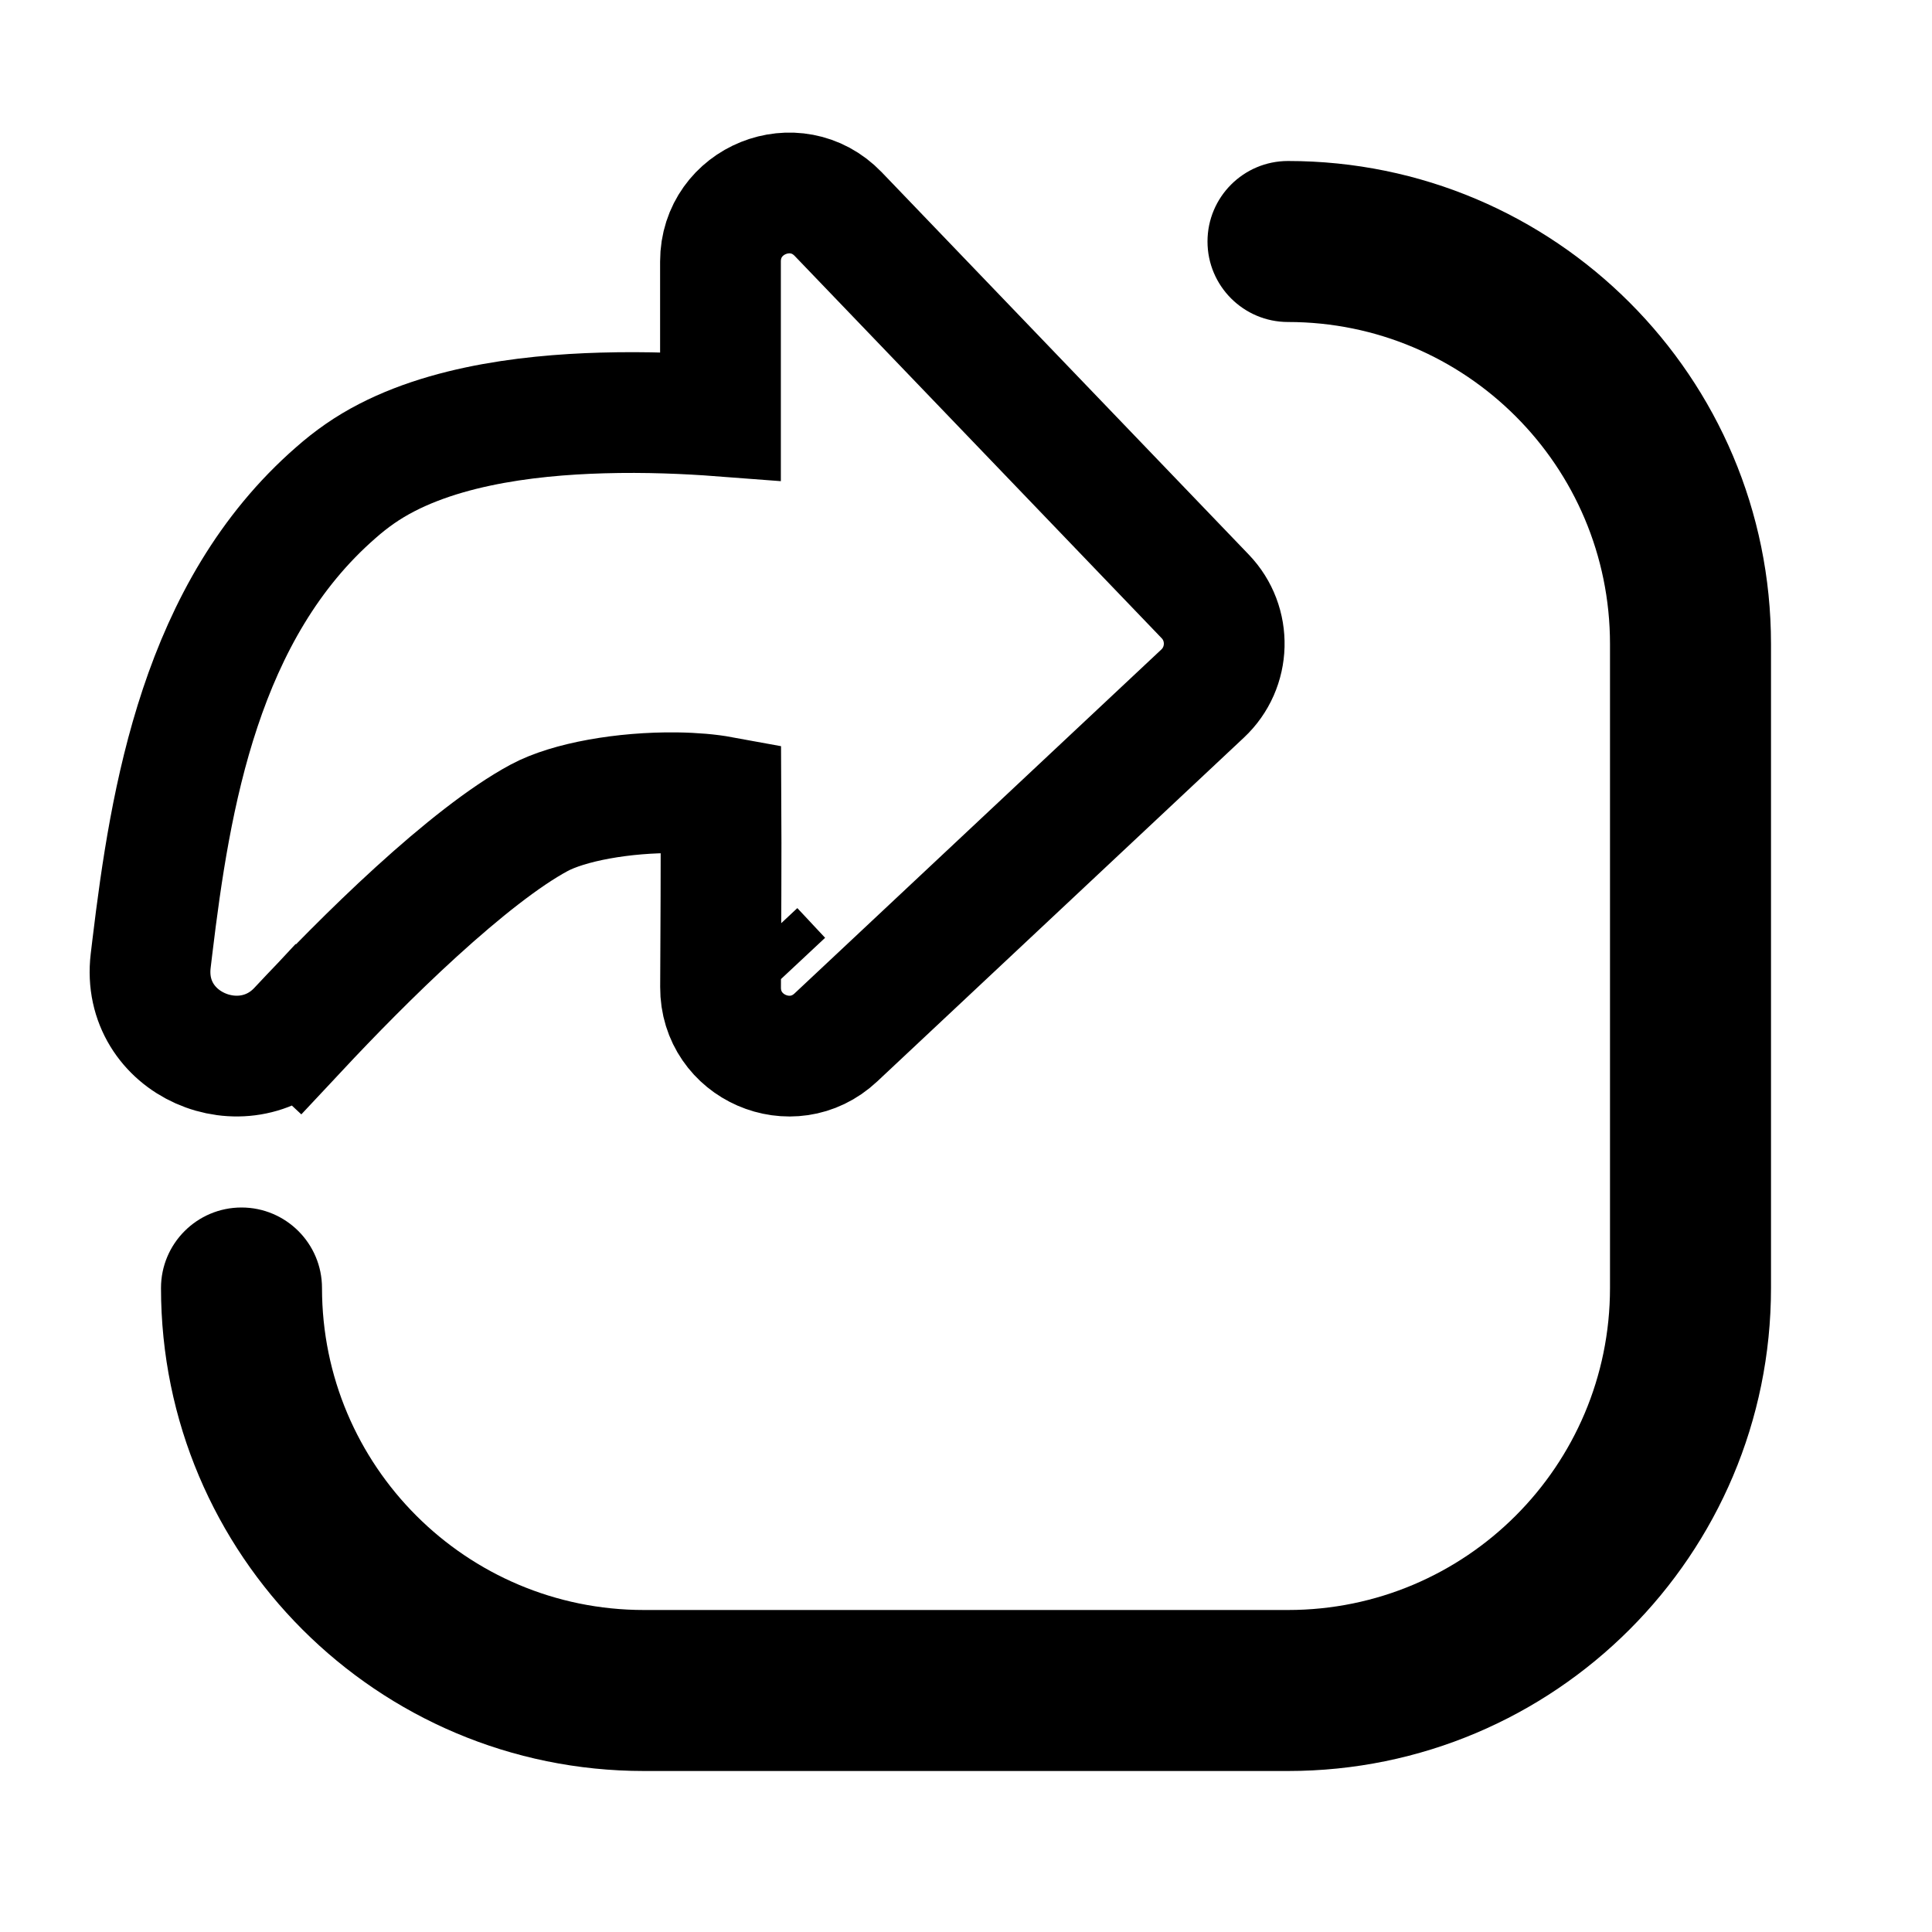
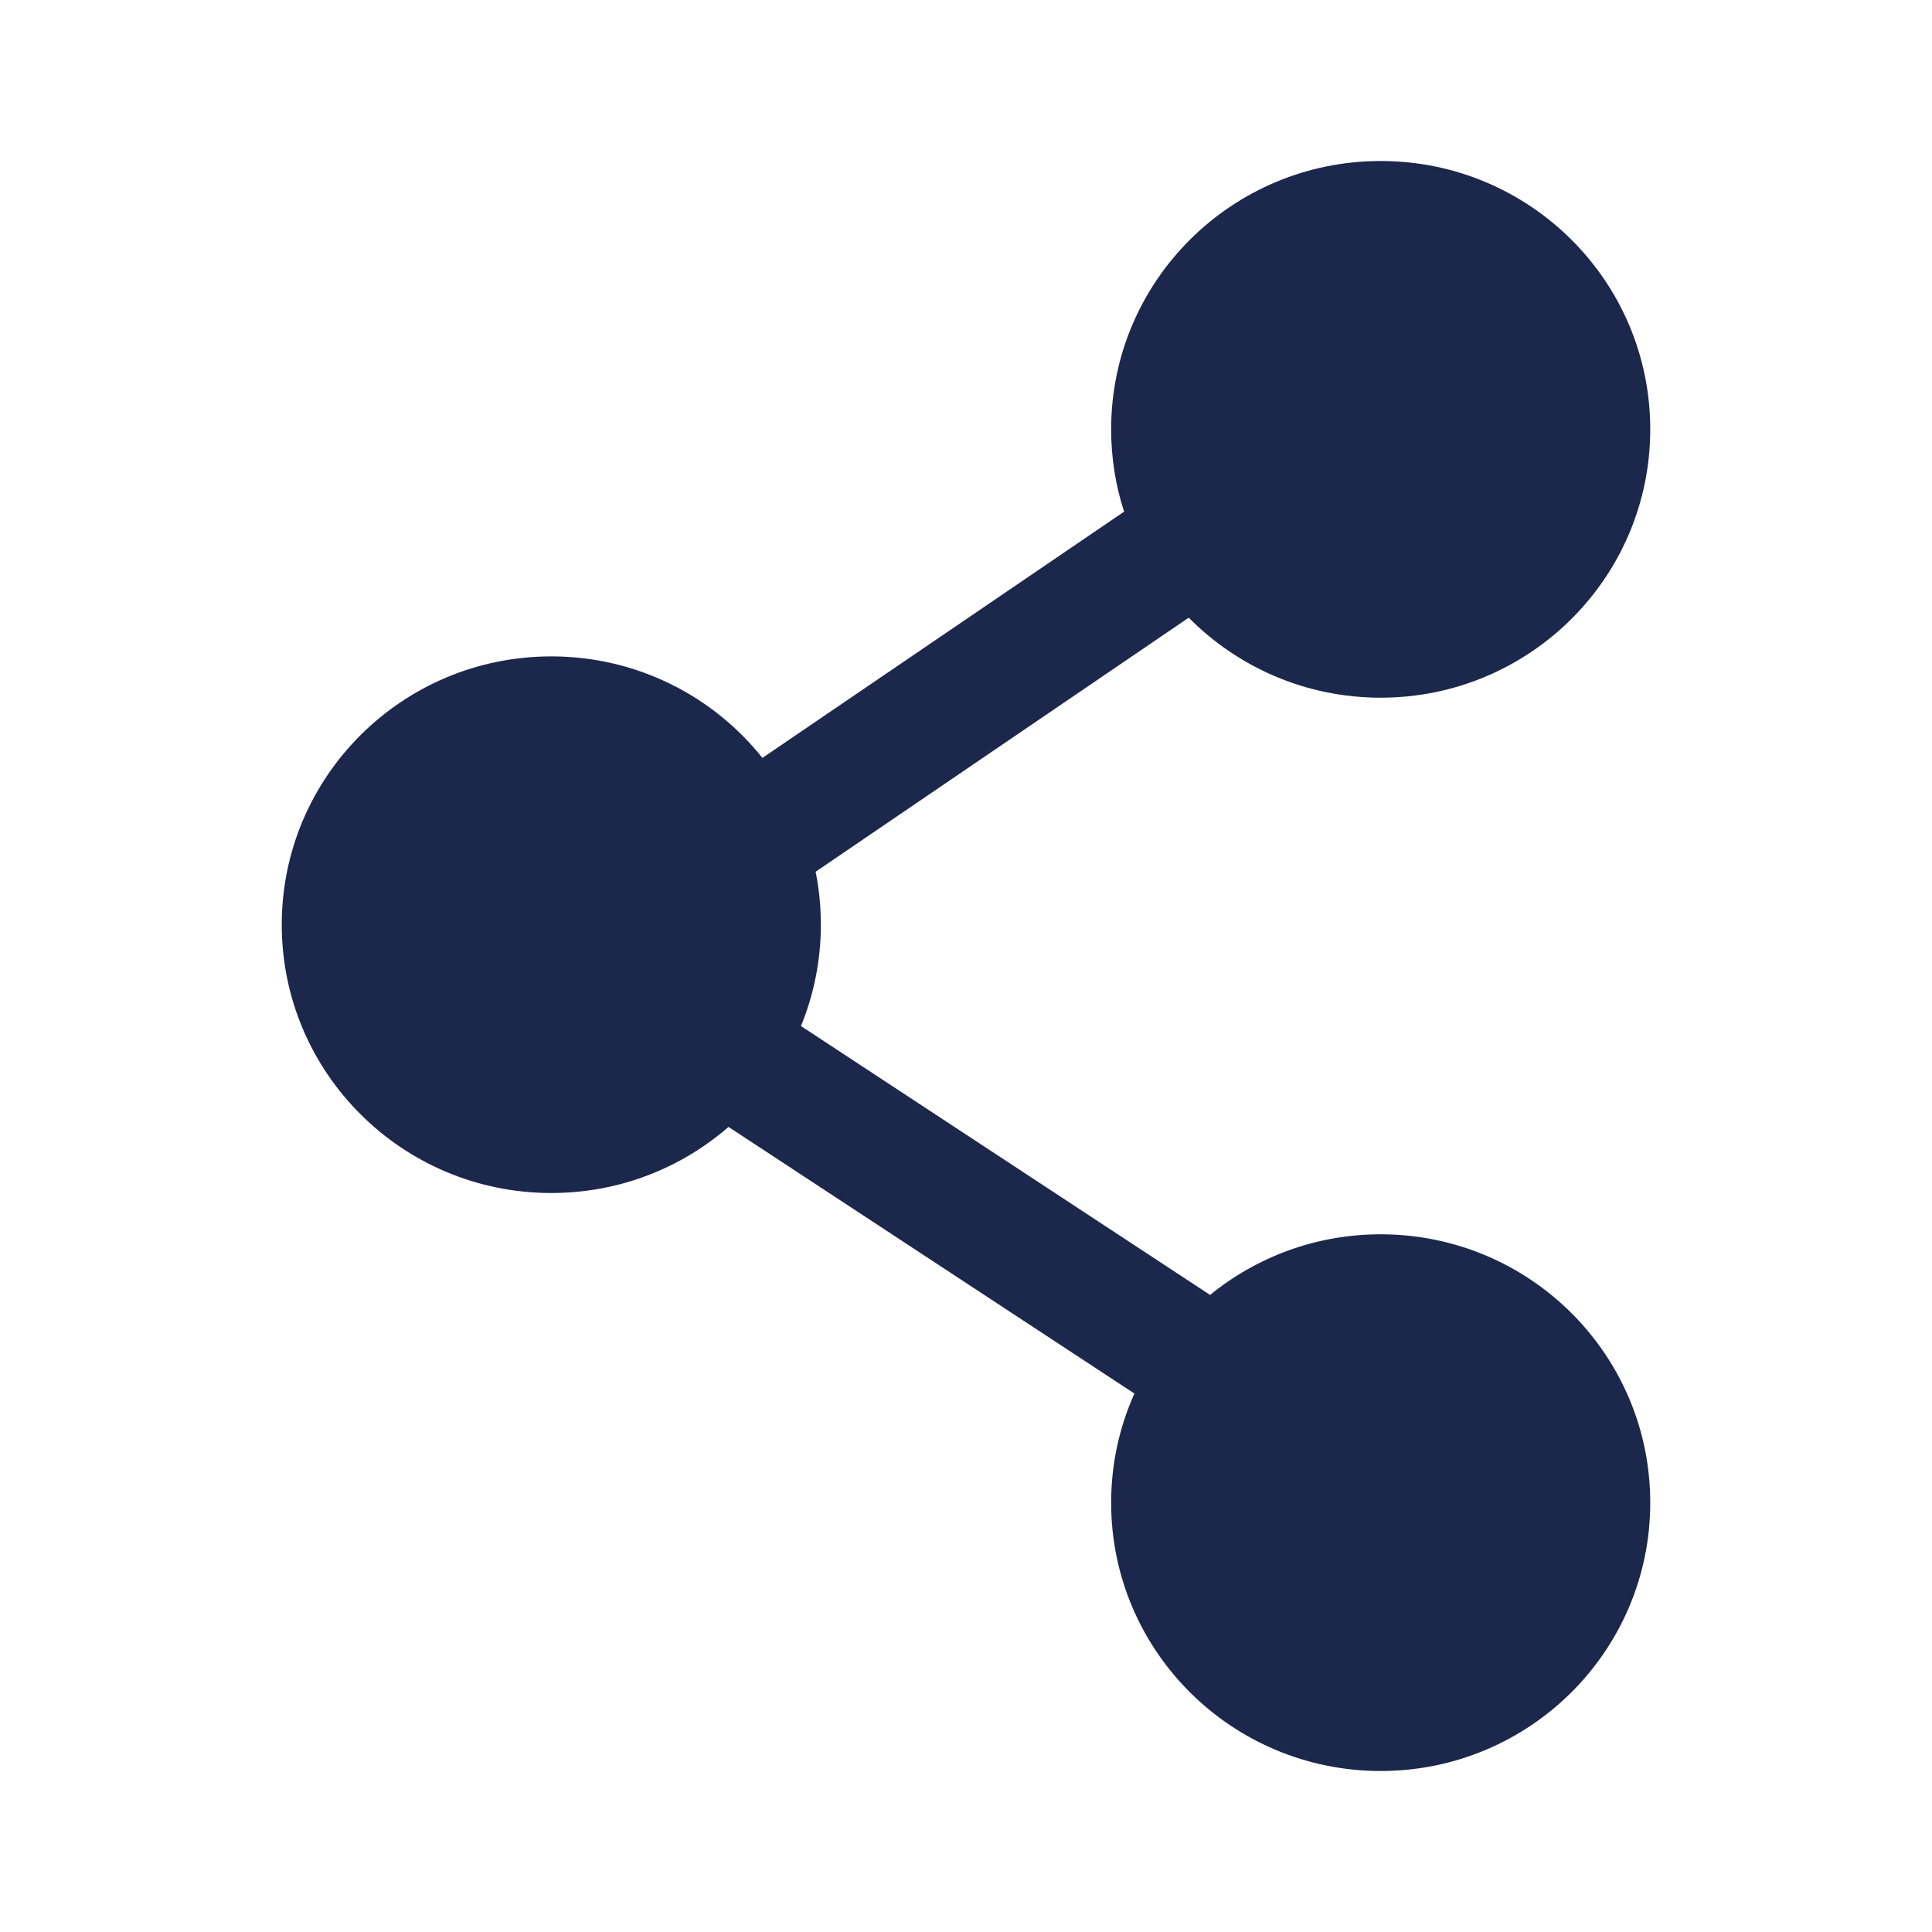
<svg xmlns="http://www.w3.org/2000/svg" width="800px" height="800px" viewBox="0 0 24 24" fill="none">
-   <path d="M15 3C15 2.448 15.448 2 16 2C19.314 2 22 4.686 22 8V16C22 19.314 19.314 22 16 22H8C4.686 22 2 19.314 2 16C2 15.448 2.448 15 3 15C3.552 15 4 15.448 4 16C4 18.209 5.791 20 8 20H16C18.209 20 20 18.209 20 16V8C20 5.791 18.209 4 16 4C15.448 4 15 3.552 15 3Z" fill="#000000" />
-   <path d="M3.707 12.784L3.161 12.275L3.707 12.784C4.098 12.366 4.623 11.826 5.171 11.327C5.729 10.819 6.269 10.39 6.696 10.16C7.063 9.962 7.75 9.84 8.4 9.848C8.625 9.851 8.814 9.869 8.956 9.895C8.96 10.55 8.954 11.747 8.951 12.263C8.947 13.01 9.839 13.398 10.383 12.888L14.939 8.616C15.284 8.293 15.299 7.749 14.971 7.408L10.413 2.66C9.883 2.108 8.95 2.483 8.95 3.249V5.168C8.543 5.137 8.026 5.114 7.479 5.13C6.531 5.157 5.309 5.303 4.472 5.884C4.368 5.956 4.268 6.035 4.174 6.118C2.493 7.581 2.116 9.908 1.892 11.768L1.872 11.935C1.748 12.972 3.025 13.513 3.707 12.784ZM9.357 11.793L9.702 12.162L9.357 11.793C9.357 11.793 9.357 11.793 9.357 11.793L9.357 11.793Z" stroke="#000000" stroke-width="1.5" stroke-linecap="round" />
+   <path fill-rule="evenodd" clip-rule="evenodd" d="M13.803 5.333C13.803 3.492 15.302 2 17.151 2C19.001 2 20.5 3.492 20.5 5.333C20.5 7.174 19.001 8.667 17.151 8.667C16.218 8.667 15.374 8.286 14.767 7.673L10.132 10.829C10.175 11.043 10.197 11.262 10.197 11.487C10.197 11.932 10.109 12.358 9.95 12.746L15.032 16.086C15.609 15.616 16.347 15.333 17.151 15.333C19.001 15.333 20.5 16.826 20.5 18.667C20.5 20.508 19.001 22 17.151 22C15.302 22 13.803 20.508 13.803 18.667C13.803 18.184 13.906 17.726 14.092 17.311L9.05 13.999C8.462 14.51 7.692 14.82 6.848 14.82C4.999 14.82 3.5 13.328 3.5 11.487C3.5 9.646 4.999 8.154 6.848 8.154C7.912 8.154 8.859 8.647 9.471 9.415L13.964 6.356C13.859 6.034 13.803 5.69 13.803 5.333Z" fill="#1C274C" />
</svg>
